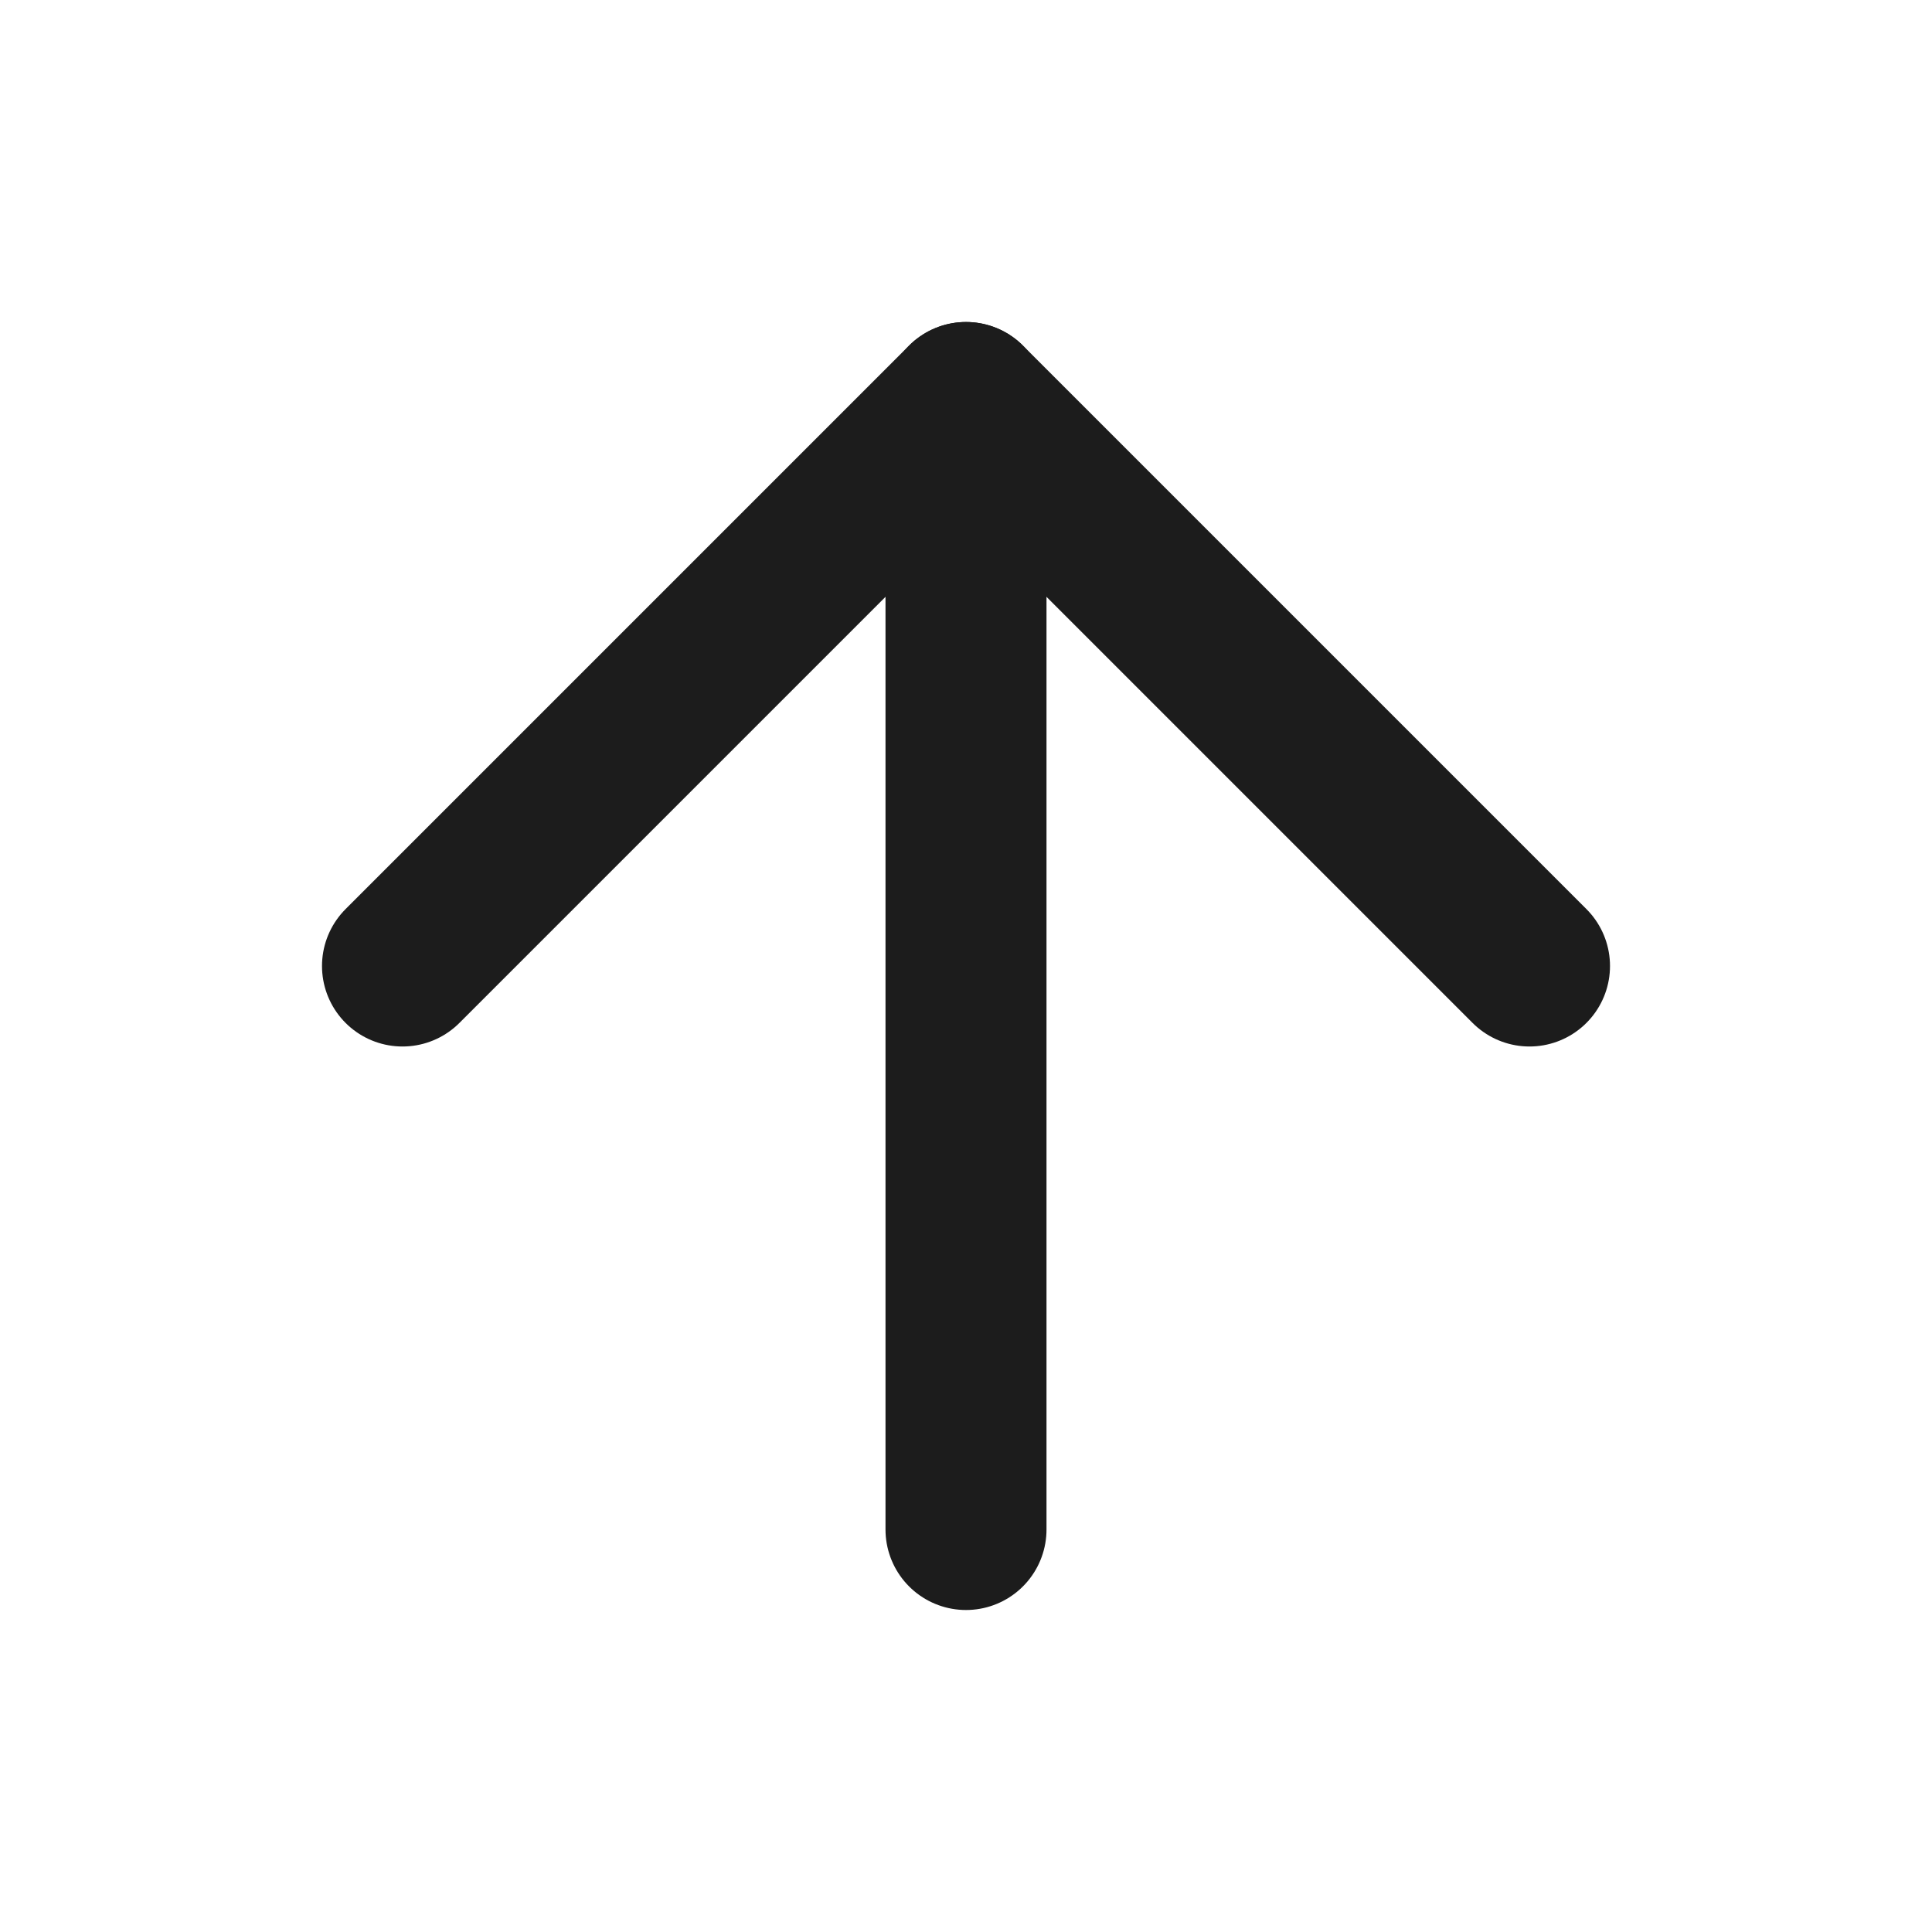
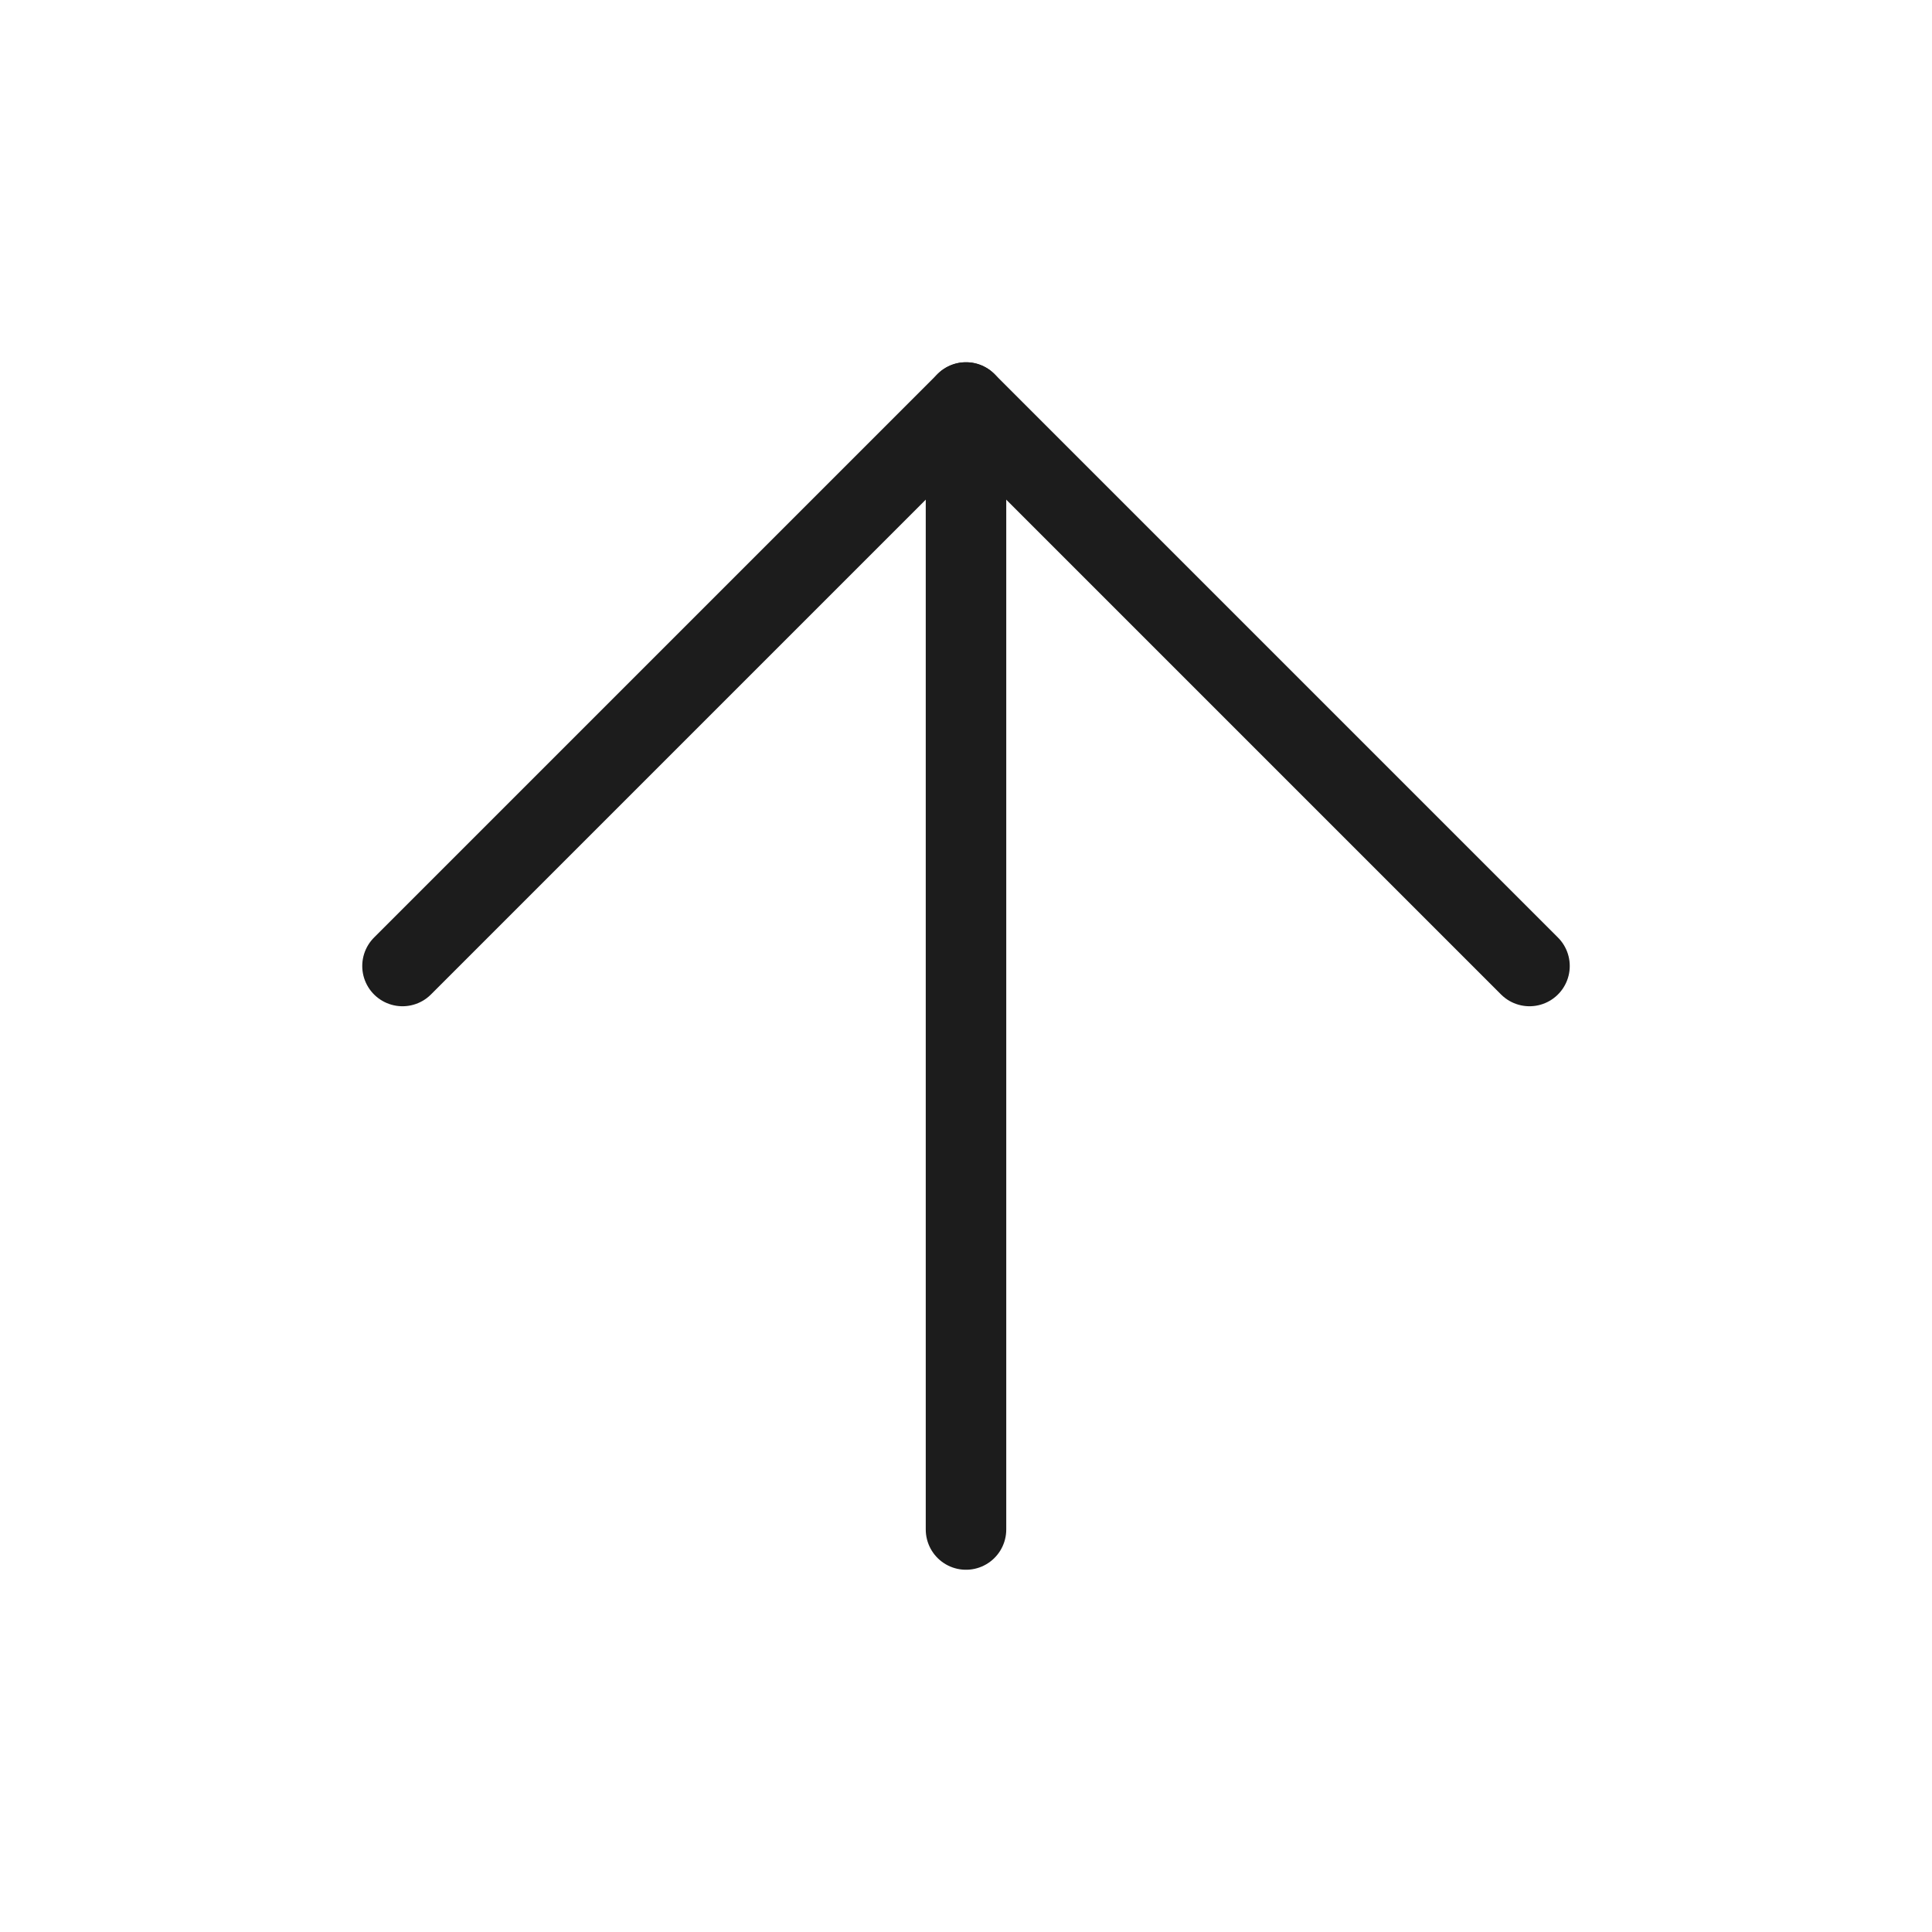
- <svg xmlns="http://www.w3.org/2000/svg" width="24" height="24" viewBox="0 0 24 24" fill="none" stroke="#1c1c1c" stroke-width="2" stroke-linecap="round" stroke-linejoin="round" class="feather feather-arrow-up">
+ <svg xmlns="http://www.w3.org/2000/svg" width="24" height="24" viewBox="0 0 24 24" fill="none" stroke="#1C1C1C" stroke-width="1" stroke-linecap="round" stroke-linejoin="round" class="feather feather-arrow-up">
  <line x1="12" y1="19" x2="12" y2="5" />
  <polyline points="5 12 12 5 19 12" />
</svg>
